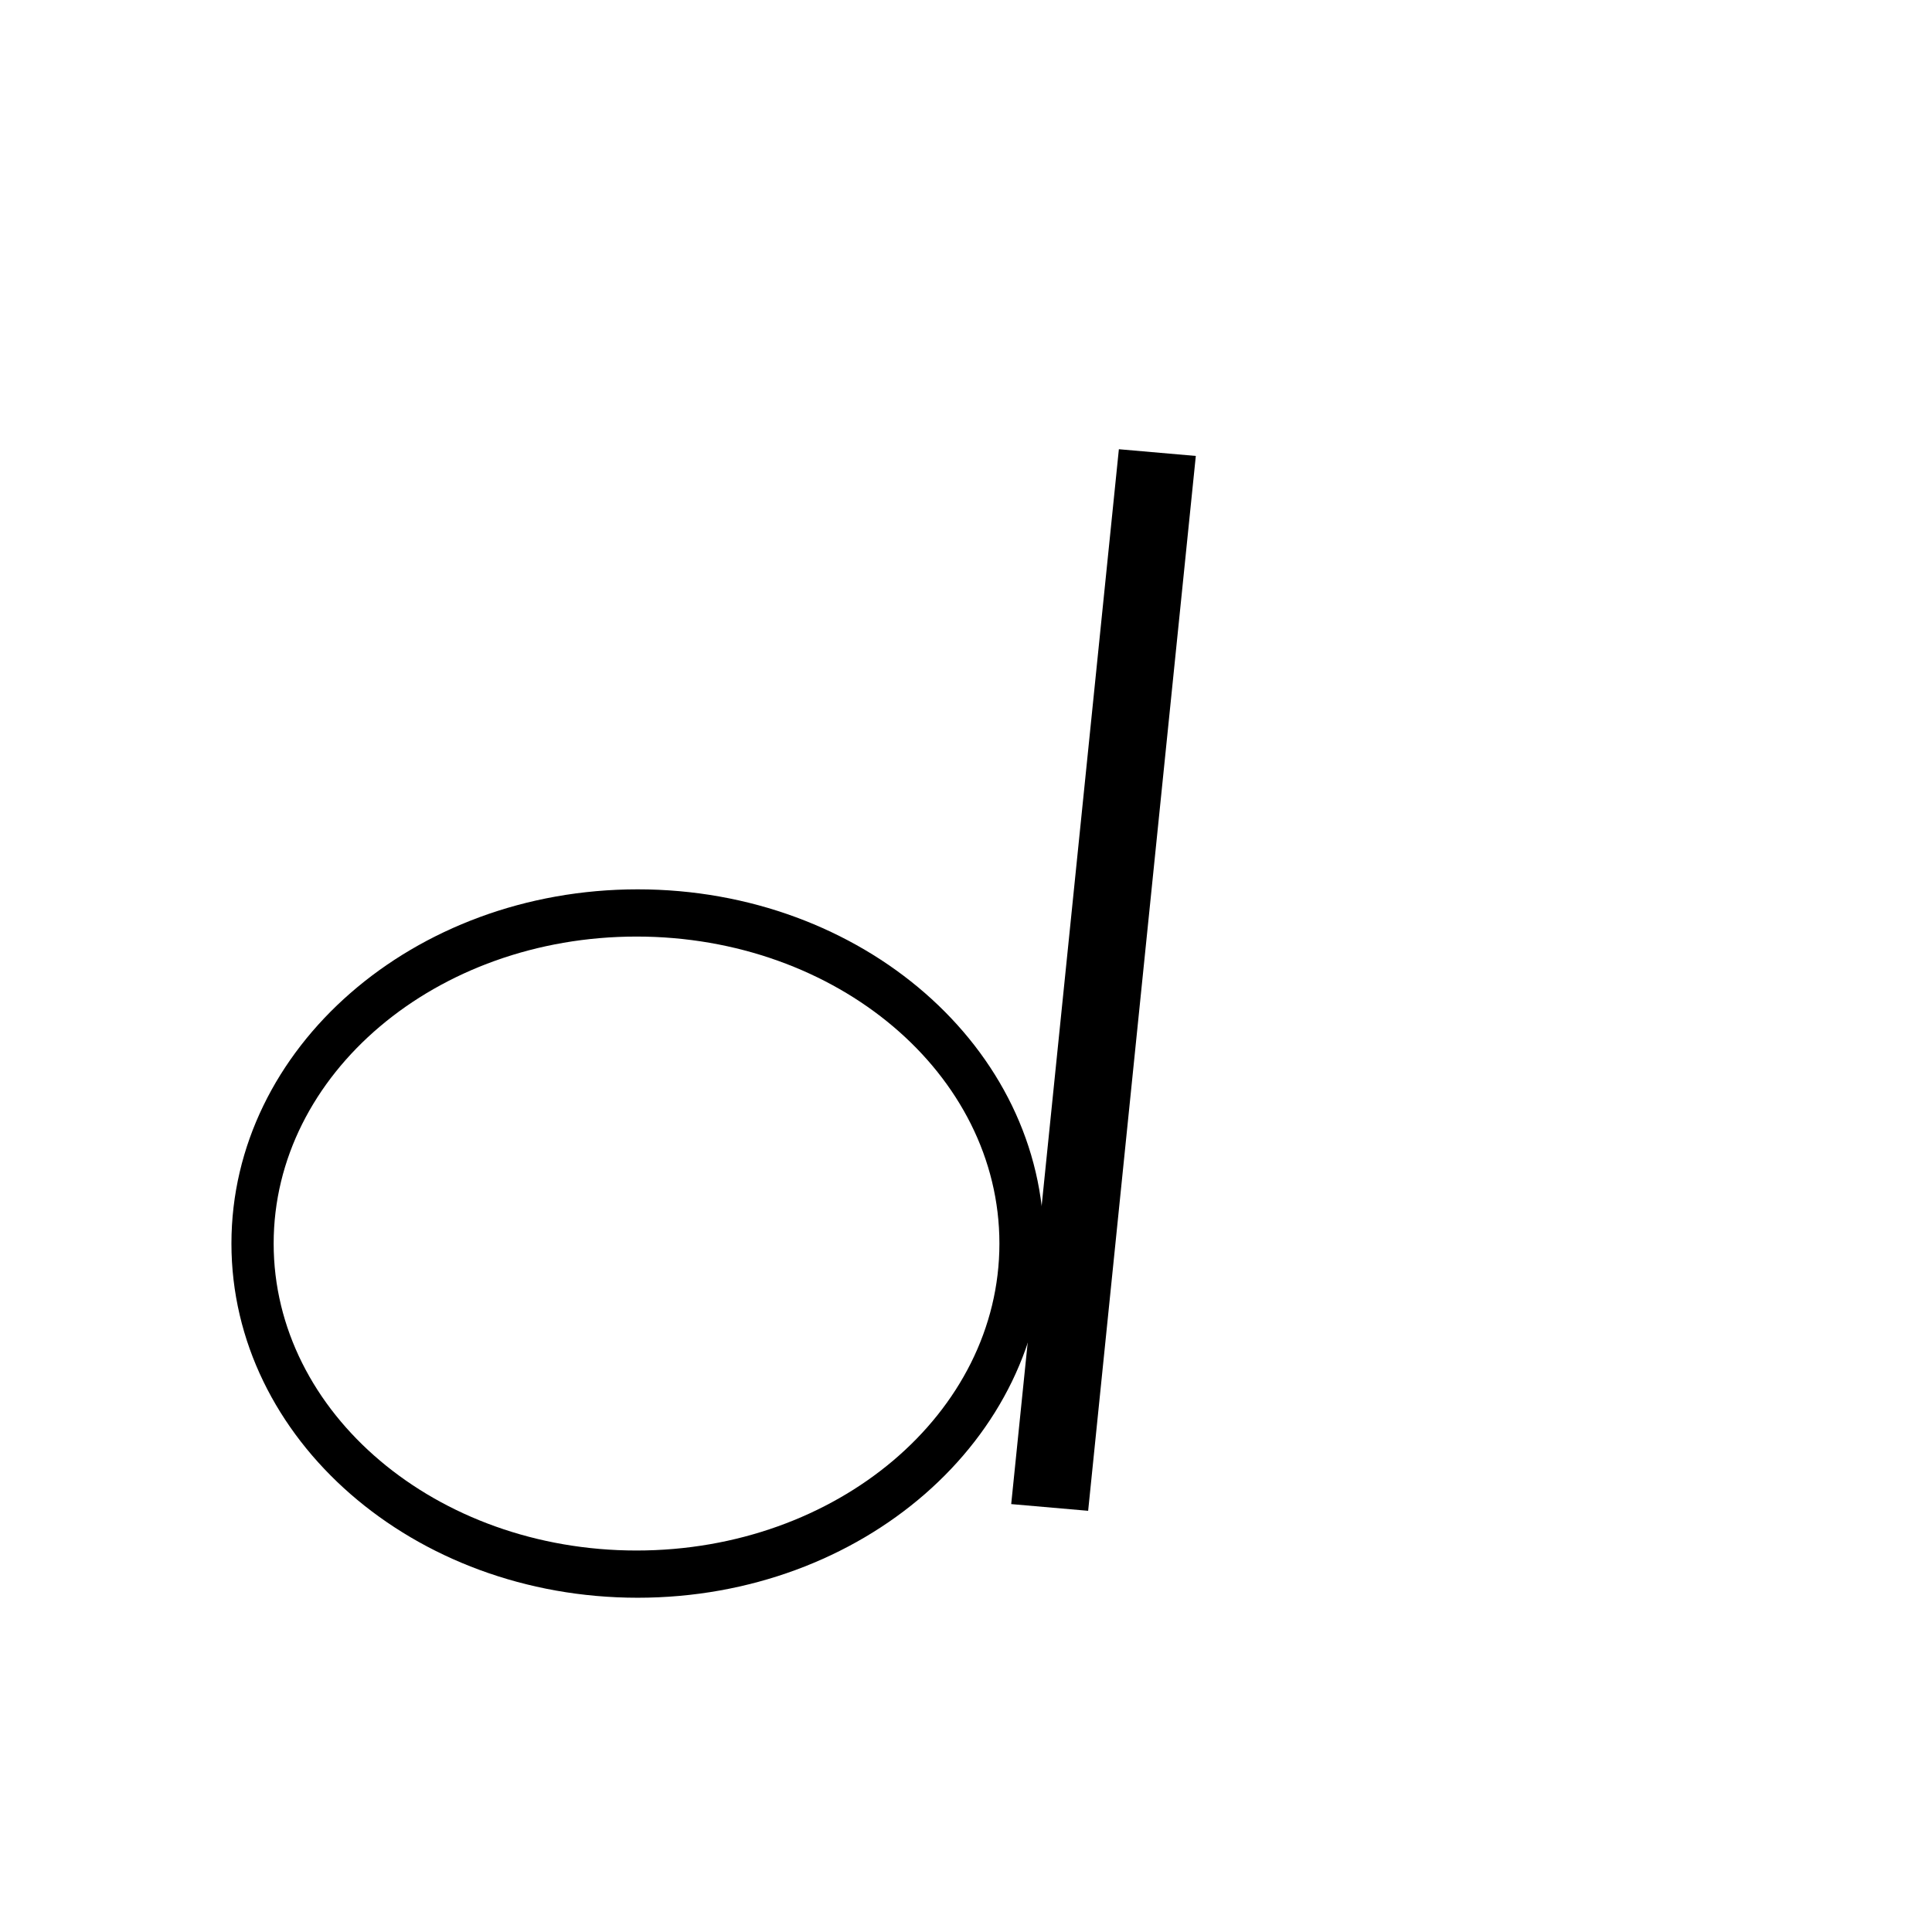
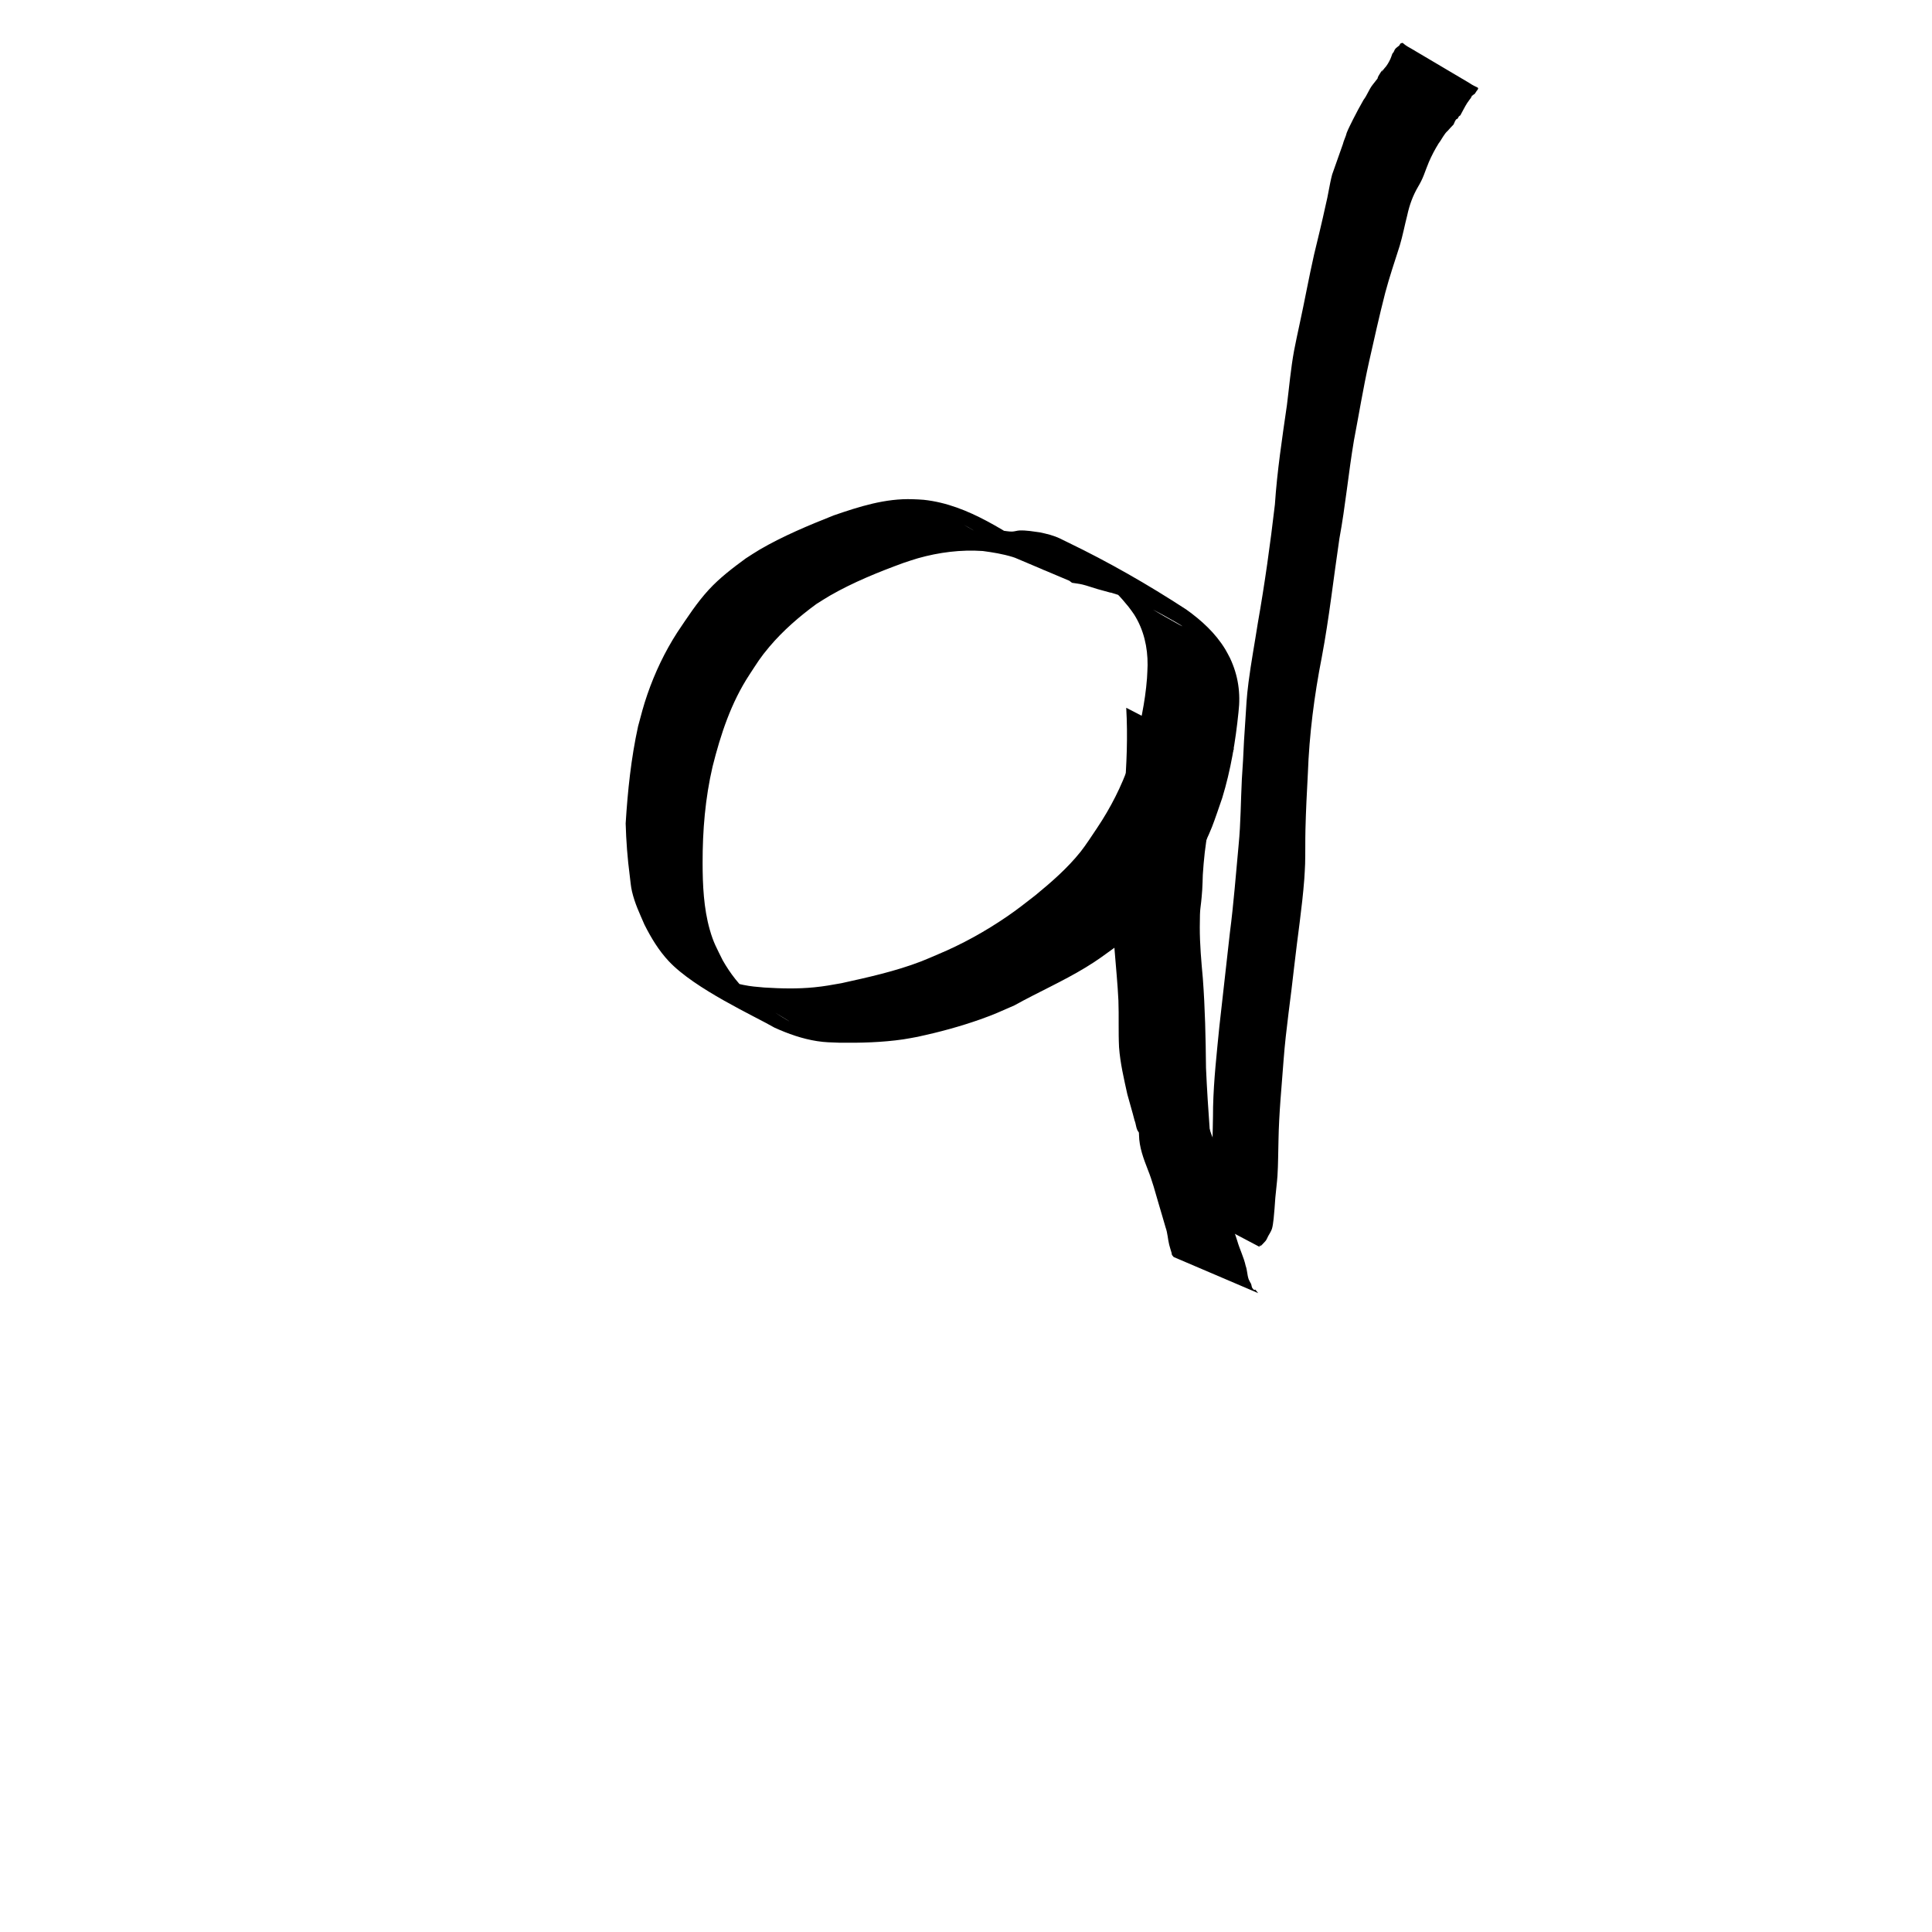
<svg xmlns="http://www.w3.org/2000/svg" width="1000" height="1000" viewBox="0 0 264.583 264.583" version="1.1" id="svg1">
  <defs id="defs1" />
-   <g id="layer1" transform="matrix(0,-0.4888893,0.6154375,0,7.269536,234.9761)">
-     <path id="path8" style="fill:#000000;stroke:none;stroke-width:5.165" d="m 132.292,39.687 a 99.219,90.399 0 0 0 -99.219,90.399 99.219,90.399 0 0 0 99.219,90.4 99.219,90.399 0 0 0 99.219,-90.4 99.219,90.399 0 0 0 -99.219,-90.399 z m 0,9.395 a 85.99,80.748 0 0 1 85.99,80.748 85.99,80.748 0 0 1 -85.99,80.749 85.99,80.748 0 0 1 -85.99,-80.749 85.99,80.748 0 0 1 85.99,-80.748 z" />
-   </g>
-   <rect style="fill:#000000;stroke-width:4.966" id="rect2" width="10.577" height="145.212" x="158.699" y="47.983" transform="matrix(0.9962198,0.08686864,-0.1015382,0.9948316,0,0)" />
+   <path style="fill:#000000;stroke-width:0.265" id="path5" d="m 172.451,170.733 c 0.887,-1.311 -0.74,0.998 0.836,-0.754 0.176,-0.196 0.261,-0.458 0.385,-0.691 0.177,-0.331 0.401,-0.644 0.516,-1.001 0.202,-0.627 0.299,-2.126 0.355,-2.743 0.037,-0.514 0.067,-1.028 0.112,-1.541 0.071,-0.815 0.239,-2.151 0.291,-2.968 0.104,-1.627 0.091,-3.265 0.141,-4.894 0.064,-3.67 0.426,-7.328 0.699,-10.987 0.323,-4.293 0.997,-8.547 1.456,-12.827 0.444,-3.985 1.073,-7.945 1.379,-11.945 0.037,-0.689 0.092,-1.377 0.111,-2.067 0.044,-1.57 0.007,-3.141 0.046,-4.711 0.063,-2.547 0.19,-5.092 0.328,-7.636 0.193,-5.373 0.875,-10.702 1.911,-15.972 1.014,-5.383 1.607,-10.834 2.412,-16.249 0.825,-4.446 1.234,-8.953 1.986,-13.41 0.685,-3.579 1.268,-7.175 2.06,-10.732 0.718,-3.169 1.413,-6.34 2.223,-9.486 0.579,-2.179 1.305,-4.314 1.989,-6.461 0.411,-1.379 0.677,-2.796 1.035,-4.189 0.296,-1.376 0.765,-2.682 1.481,-3.894 0.305,-0.515 0.57,-1.037 0.786,-1.594 0.227,-0.601 0.449,-1.203 0.695,-1.797 0.379,-0.88 0.83,-1.736 1.336,-2.55 0.435,-0.553 0.718,-1.266 1.257,-1.733 0.257,-0.281 0.5,-0.577 0.776,-0.839 0.151,-0.279 0.199,-0.586 0.454,-0.781 0.12,-0.055 0.073,0.036 0.034,0.107 -0.256,0.451 0.227,-0.41 0.247,-0.443 0.023,-0.037 0.161,-0.116 0.2,-0.145 0.315,-0.559 0.586,-1.138 0.932,-1.682 0.164,-0.203 0.29,-0.434 0.452,-0.636 -0.086,0.217 0.19,-0.316 0.257,-0.454 0.015,-0.03 0.056,-0.122 0.044,-0.091 -0.151,0.402 -0.037,0.092 0.185,-0.011 0.16,-0.015 0.629,-0.997 0.385,-0.459 0.438,-0.646 0.119,-0.308 -1.053,-1.121 0,0 -7.98,-4.722 -7.98,-4.722 v 0 c -1.39,-0.738 -0.889,-0.861 -1.412,-0.669 -0.307,0.437 -0.104,0.247 -0.297,0.375 -0.268,0.231 -0.437,0.274 -0.596,0.689 -0.055,0.183 -0.08,0.102 -0.237,0.364 -0.084,0.229 -0.156,0.466 -0.256,0.692 -0.222,0.466 -0.476,0.925 -0.832,1.296 -0.033,0.036 -0.457,0.598 -0.361,0.387 0.038,-0.083 0.096,-0.158 0.123,-0.245 0.015,-0.049 -0.057,0.084 -0.086,0.126 -0.08,0.12 -0.16,0.235 -0.23,0.36 -0.145,0.227 -0.342,0.52 -0.379,0.762 -0.232,0.301 -0.474,0.593 -0.704,0.896 -0.478,0.626 -0.721,1.391 -1.207,2.018 -0.504,0.873 -0.975,1.76 -1.431,2.659 -0.294,0.617 -0.626,1.215 -0.875,1.852 -0.125,0.54 -0.404,1.027 -0.531,1.568 -0.479,1.383 -0.965,2.763 -1.462,4.138 -0.373,1.402 -0.545,2.848 -0.903,4.255 -0.487,2.248 -1.033,4.479 -1.575,6.715 -0.724,3.201 -1.303,6.429 -2.006,9.635 -0.241,1.165 -0.511,2.324 -0.727,3.493 -0.459,2.48 -0.67,4.993 -0.985,7.492 -0.655,4.526 -1.342,9.048 -1.648,13.616 -0.632,5.434 -1.39,10.852 -2.339,16.24 -0.416,2.686 -0.919,5.37 -1.267,8.065 -0.277,2.144 -0.307,3.187 -0.446,5.343 -0.058,0.904 -0.118,1.808 -0.177,2.712 -0.044,0.885 -0.087,1.77 -0.131,2.655 -0.054,0.861 -0.119,1.721 -0.163,2.582 -0.154,3.003 -0.147,6.015 -0.442,9.01 -0.38,4.007 -0.675,8.021 -1.196,12.014 -0.481,4.287 -0.97,8.573 -1.443,12.86 -0.359,3.655 -0.772,7.307 -0.86,10.983 -2.6e-4,1.633 -0.064,3.261 -0.082,4.893 -0.015,1.403 0.035,1.695 -0.001,3.1 -0.013,0.52 -0.048,1.039 -0.071,1.558 -0.034,0.972 -0.115,1.96 0.03,2.93 0.071,0.474 0.236,0.929 0.34,1.397 0.069,0.315 0.085,0.642 0.178,0.951 0.094,0.309 0.287,0.583 0.38,0.892 0.053,0.178 0.036,0.369 0.054,0.554 z" />
+   <path style="fill:#000000;stroke-width:0.265" id="path1" d="m 147.116,79.818 c -0.976,-1.018 -1.866,-2.126 -2.996,-2.984 -0.296,-0.225 -0.612,-0.423 -0.917,-0.635 -5.254,-3.127 -10.451,-7.087 -16.706,-7.752 -0.49,-0.052 -0.984,-0.053 -1.475,-0.08 -3.759,-0.14 -7.35,1.008 -10.857,2.218 -3.445,1.369 -6.905,2.808 -10.117,4.676 -0.657,0.382 -1.286,0.813 -1.929,1.219 -1.769,1.296 -3.558,2.657 -5.05,4.278 -1.638,1.778 -2.972,3.854 -4.319,5.85 -1.707,2.65 -3.063,5.502 -4.092,8.48 -0.555,1.604 -0.831,2.737 -1.273,4.37 -0.959,4.372 -1.425,8.846 -1.702,13.309 0.068,2.4 0.247,4.786 0.56,7.166 0.095,0.721 0.141,1.452 0.309,2.159 0.402,1.689 1.021,2.946 1.7,4.526 0.905,1.8 1.946,3.532 3.329,5.009 3.587,3.832 11.817,7.555 14.487,9.107 1.859,0.843 3.815,1.534 5.84,1.848 1.107,0.172 1.893,0.17 3.011,0.214 2.932,0.037 5.87,-0.036 8.776,-0.457 0.674,-0.098 1.34,-0.239 2.01,-0.358 2.892,-0.624 5.765,-1.397 8.556,-2.384 1.939,-0.685 2.771,-1.089 4.66,-1.913 3.215,-1.788 6.602,-3.275 9.749,-5.188 1.694,-1.029 2.583,-1.718 4.177,-2.869 1.807,-1.368 3.594,-2.781 5.173,-4.413 1.473,-1.522 2.802,-3.186 4.091,-4.862 1.572,-2.179 2.856,-4.594 3.861,-7.087 0.349,-0.866 1.106,-3.106 1.411,-3.994 1.169,-3.815 1.821,-7.766 2.225,-11.729 0.314,-2.615 -0.04,-5.045 -1.165,-7.43 -0.192,-0.407 -0.428,-0.791 -0.642,-1.187 -1.354,-2.225 -3.245,-3.954 -5.344,-5.454 -5.277,-3.435 -10.616,-6.493 -16.228,-9.201 -1.062,-0.513 -1.308,-0.698 -2.438,-1.034 -0.447,-0.133 -0.908,-0.218 -1.362,-0.327 -0.93,-0.128 -1.849,-0.295 -2.794,-0.264 -0.356,0.012 -0.701,0.15 -1.057,0.153 -0.446,0.003 -0.888,-0.091 -1.332,-0.136 0,0 9.569,7.151 9.569,7.151 v 0 c 0.481,0.08 0.969,0.124 1.443,0.241 0.693,0.171 1.363,0.426 2.049,0.621 4.09,1.162 -0.439,-0.229 3.43,0.984 0.482,0.183 0.97,0.352 1.446,0.549 5.129,2.128 14.809,8.59 -6.306,-4.048 0.842,0.519 1.34,0.798 2.13,1.392 1.337,1.004 2.483,2.228 3.529,3.527 0.258,0.355 0.538,0.695 0.773,1.065 1.321,2.079 1.873,4.496 1.851,6.94 -0.027,0.602 -0.035,1.206 -0.081,1.807 -0.247,3.295 -0.977,6.533 -1.789,9.727 -0.205,0.654 -0.388,1.316 -0.615,1.963 -1.086,3.105 -2.58,6.043 -4.409,8.775 -0.6,0.897 -1.603,2.437 -2.274,3.278 -1.799,2.255 -3.996,4.166 -6.217,5.989 -1.396,1.08 -2.422,1.906 -3.884,2.905 -2.97,2.029 -6.133,3.786 -9.453,5.172 -0.763,0.32 -1.516,0.664 -2.289,0.961 -3.529,1.357 -7.238,2.174 -10.92,2.986 -1.484,0.256 -2.232,0.413 -3.713,0.562 -2.28,0.229 -4.579,0.171 -6.861,0.029 -1.182,-0.111 -1.727,-0.129 -2.878,-0.362 -1.913,-0.387 -3.749,-1.086 -5.461,-2.021 19.639,11.499 9.378,5.937 6.549,3.49 -1.588,-1.373 -2.848,-3.006 -3.887,-4.828 -0.845,-1.726 -1.262,-2.379 -1.786,-4.233 -0.822,-2.909 -0.97,-6.101 -0.972,-9.104 -0.008,-4.435 0.356,-8.86 1.363,-13.19 1.106,-4.411 2.531,-8.752 5.046,-12.588 1.104,-1.676 1.453,-2.314 2.758,-3.855 1.869,-2.207 4.084,-4.121 6.411,-5.826 0.624,-0.386 1.236,-0.793 1.873,-1.159 3.188,-1.828 6.626,-3.219 10.069,-4.477 0.661,-0.213 1.315,-0.45 1.983,-0.638 2.874,-0.809 5.885,-1.196 8.868,-0.987 1.389,0.186 2.736,0.403 4.079,0.814 4.047,1.239 9.98,5.219 -6.661,-4.393 1.603,0.841 3.111,1.831 4.189,3.318 z" />
+   <path style="fill:#000000;stroke-width:0.265" id="path2" d="m 154.234,96.928 c 0.456,7.835 -0.677,15.63 -1.385,23.414 -0.141,2.366 -0.417,4.746 -0.362,7.121 0.021,0.902 0.107,1.801 0.157,2.701 0.181,2.287 0.412,4.569 0.521,6.862 0.079,2.128 -0.02,4.253 0.085,6.379 0.158,2.179 0.667,4.317 1.134,6.446 0.322,1.202 0.69,2.391 0.993,3.598 0.217,0.495 0.193,1.251 0.612,1.648 0.28,0.266 0.614,0.469 0.92,0.703 0,0 10.316,4.621 10.316,4.621 v 0 c 0.183,0.008 0.4,0.131 0.548,0.024 0.095,-0.069 -0.072,-0.224 -0.125,-0.329 -0.19,-0.372 -0.465,-0.698 -0.531,-1.13 -0.461,-1.207 -0.743,-2.479 -1.234,-3.676 -0.713,-2.026 -1.324,-4.102 -1.433,-6.262 -0.085,-2.154 -0.129,-4.309 -0.257,-6.462 -0.041,-1.192 -0.001,-2.408 -0.091,-3.597 -0.085,-1.129 -0.362,-2.242 -0.505,-3.362 -0.391,-3.417 -0.83,-6.836 -0.974,-10.274 -0.121,-3.426 -0.185,-6.848 -0.111,-10.276 0.057,-2.661 0.195,-6.452 0.492,-9.087 0.159,-1.403 0.437,-2.79 0.655,-4.185 z" />
+   <path style="fill:#000000;stroke-width:0.265" id="path3" d="m 161.013,98.478 c -0.007,0.158 0.006,0.318 -0.021,0.474 -0.126,0.748 -0.256,0.817 -0.549,1.577 -0.486,1.26 -0.885,2.558 -1.301,3.843 -0.158,0.52 -0.337,1.034 -0.474,1.56 -0.195,0.75 -0.634,2.956 -0.772,3.687 -0.381,2.015 -0.729,4.037 -1.056,6.061 -0.076,0.669 -0.191,1.335 -0.23,2.007 -0.05,0.864 -0.007,1.73 -0.035,2.595 -0.107,3.284 -0.136,1.902 -0.314,5.065 -0.118,2.089 -0.087,2.312 -0.076,4.348 0.031,0.683 0.063,1.366 0.093,2.049 0.079,1.766 0.159,2.564 0.053,4.315 -0.065,1.079 -0.301,2.584 -0.407,3.673 -0.056,0.57 -0.087,1.143 -0.13,1.714 -0.134,2.821 -0.051,5.645 -0.098,8.468 -0.075,1.3 0.127,2.585 0.215,3.877 0.037,0.546 0.045,1.093 0.074,1.639 0.026,1.679 0.614,3.227 1.212,4.768 0.603,1.504 1.019,3.074 1.47,4.628 0.314,1.093 0.654,2.178 0.96,3.274 0.279,0.765 0.298,1.591 0.493,2.371 0.118,0.381 0.207,0.77 0.337,1.147 -0.019,0.255 0.133,0.345 0.27,0.526 0,0 11.58,4.948 11.58,4.948 v 0 c -0.045,-0.054 -0.379,-0.47 -0.388,-0.473 -0.056,-0.018 -0.112,0.037 -0.168,0.056 -0.079,-0.096 -0.223,-0.224 -0.277,-0.333 -0.099,-0.203 -0.066,-0.467 -0.222,-0.649 -0.076,-0.175 -0.192,-0.333 -0.255,-0.513 -0.204,-0.582 -0.188,-1.237 -0.403,-1.818 -0.256,-1.19 -0.828,-2.279 -1.159,-3.449 -0.33,-1.014 -0.155,-0.506 -0.526,-1.523 -0.353,-1.081 -0.573,-2.206 -1.027,-3.254 -0.607,-1.456 -1.209,-2.917 -1.411,-4.495 -0.271,-1.89 -0.617,-3.77 -0.784,-5.675 -0.21,-2.902 -0.4,-5.805 -0.528,-8.712 -0.04,-4.088 -0.128,-8.183 -0.432,-12.26 -0.212,-2.335 -0.424,-4.683 -0.419,-7.031 0.007,-3.202 0.114,-2.012 0.334,-5.108 0.048,-0.682 0.053,-1.366 0.079,-2.048 0.135,-2.063 0.339,-4.1 0.737,-6.133 0.229,-1.169 0.584,-2.432 0.86,-3.592 0.124,-0.52 0.236,-1.043 0.354,-1.564 0.691,-2.026 1.594,-3.962 2.309,-5.979 z" />
</svg>
